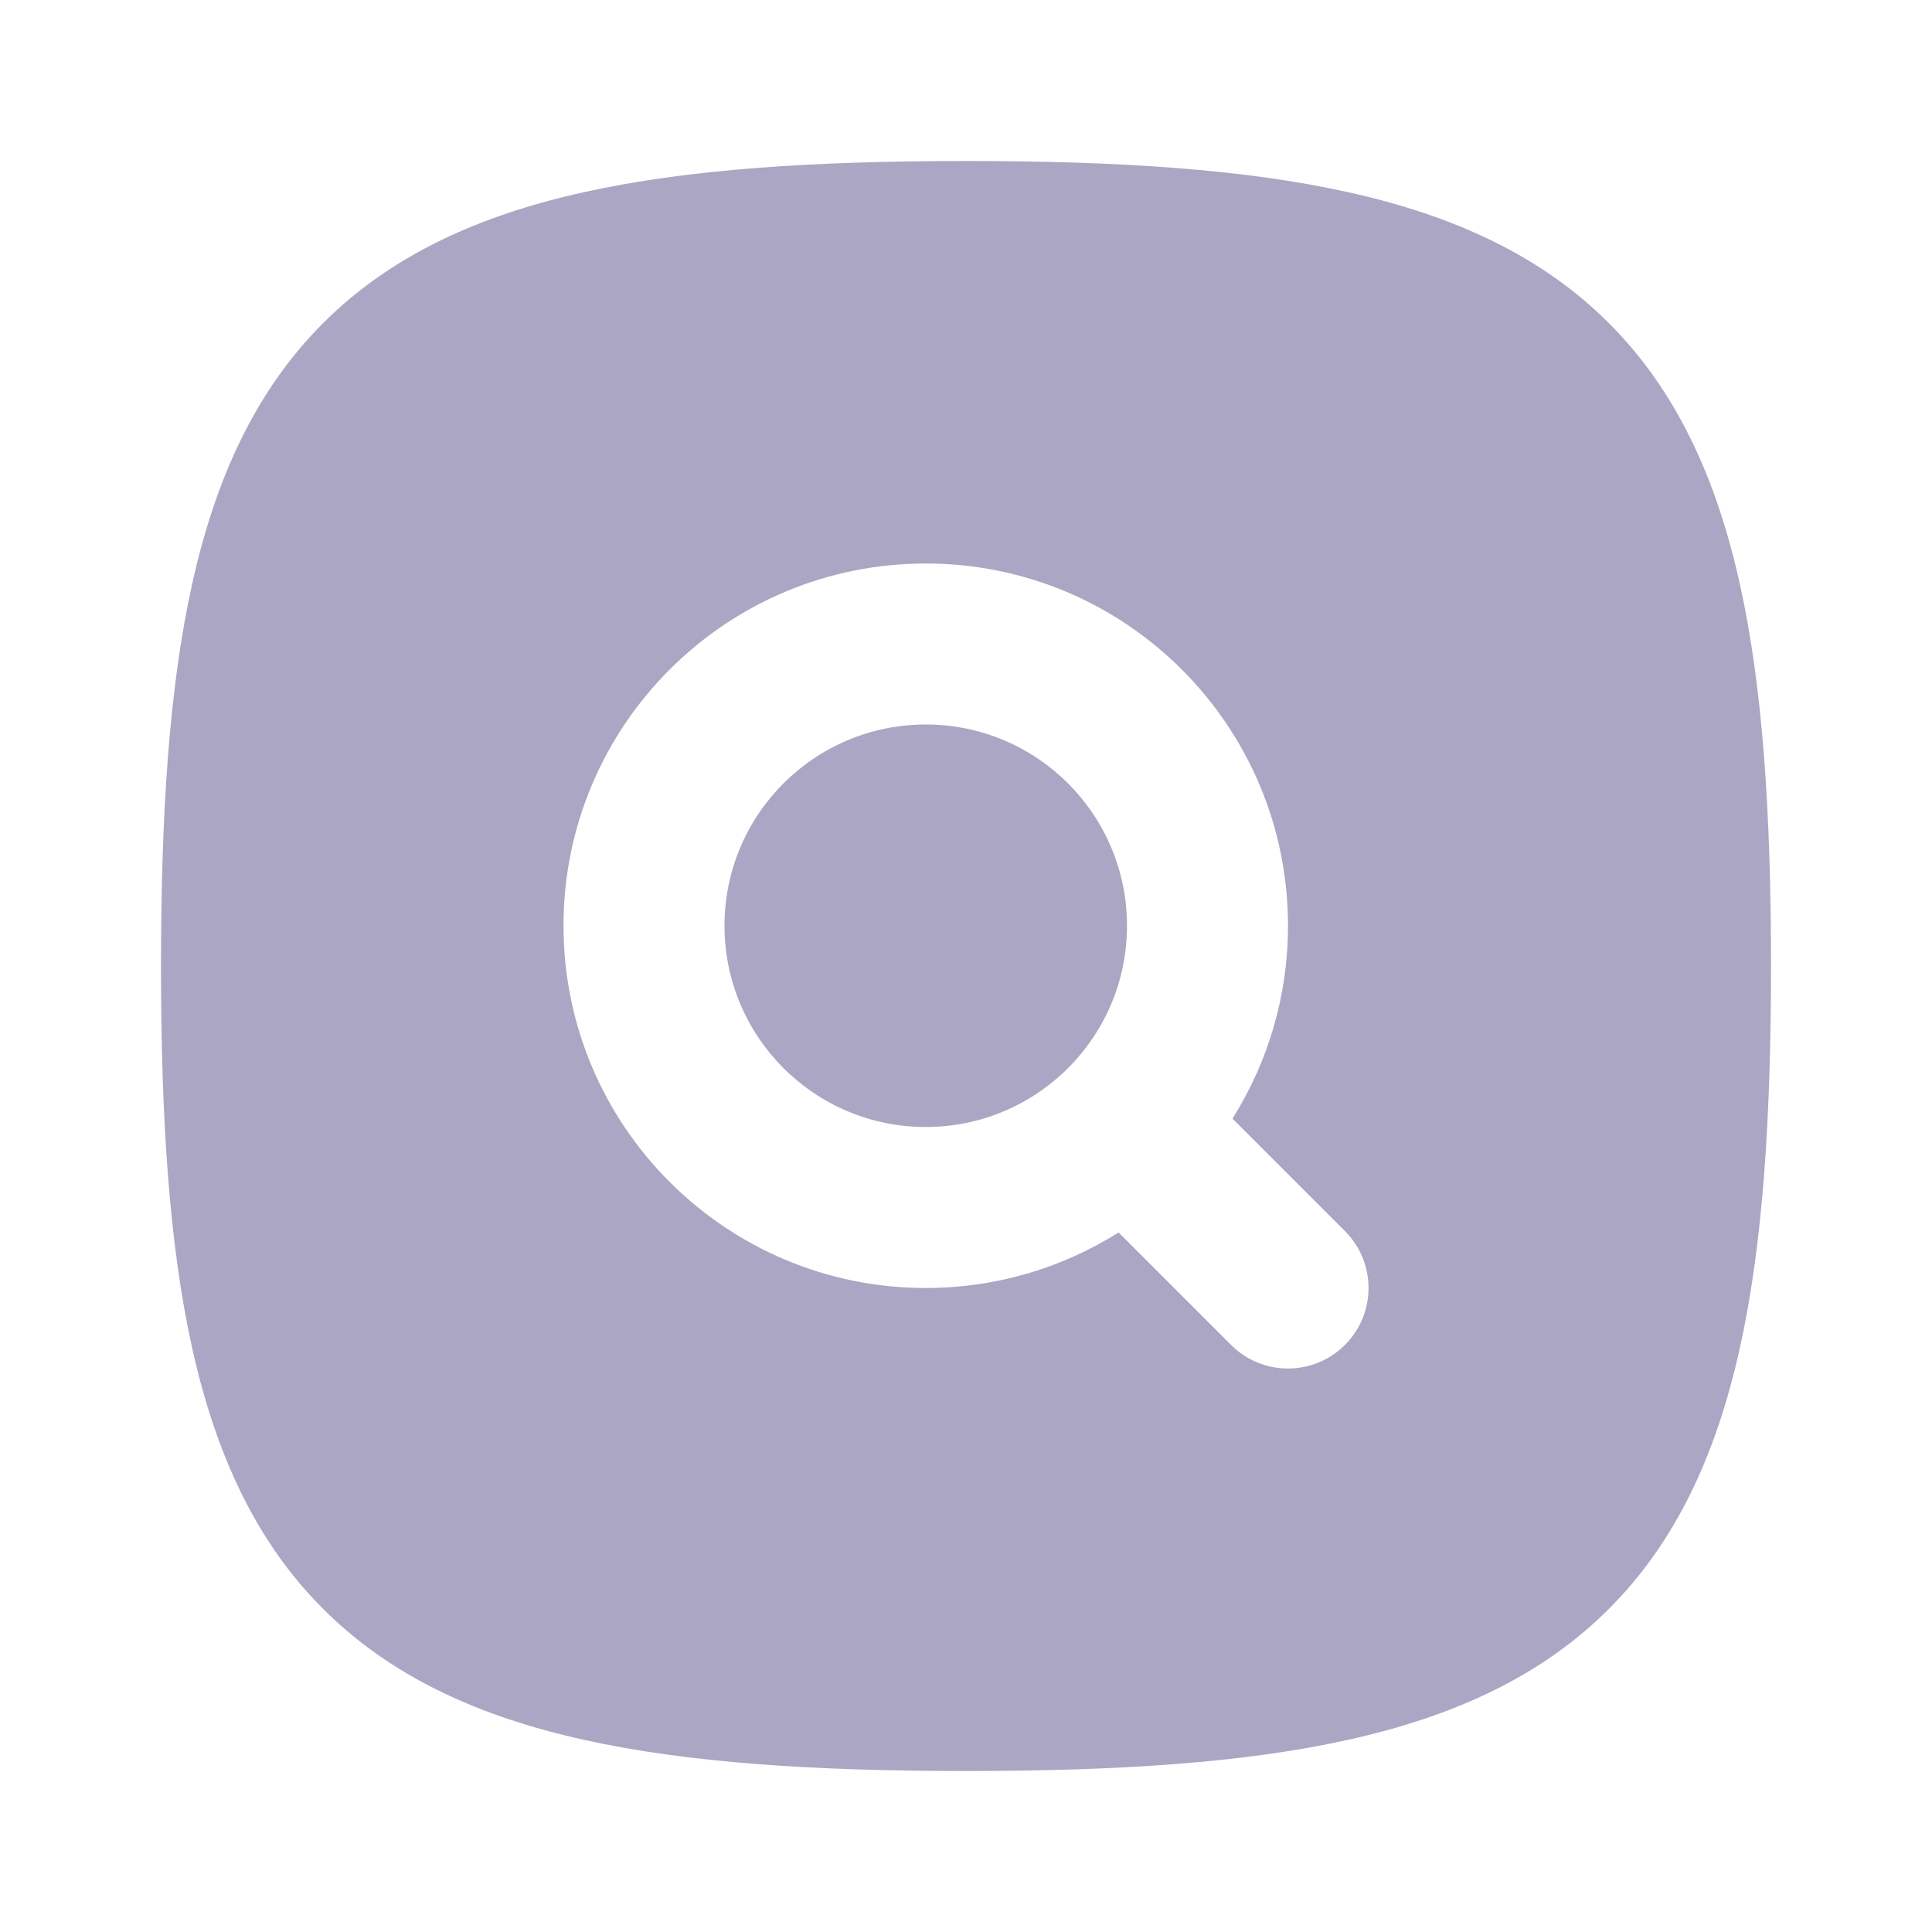
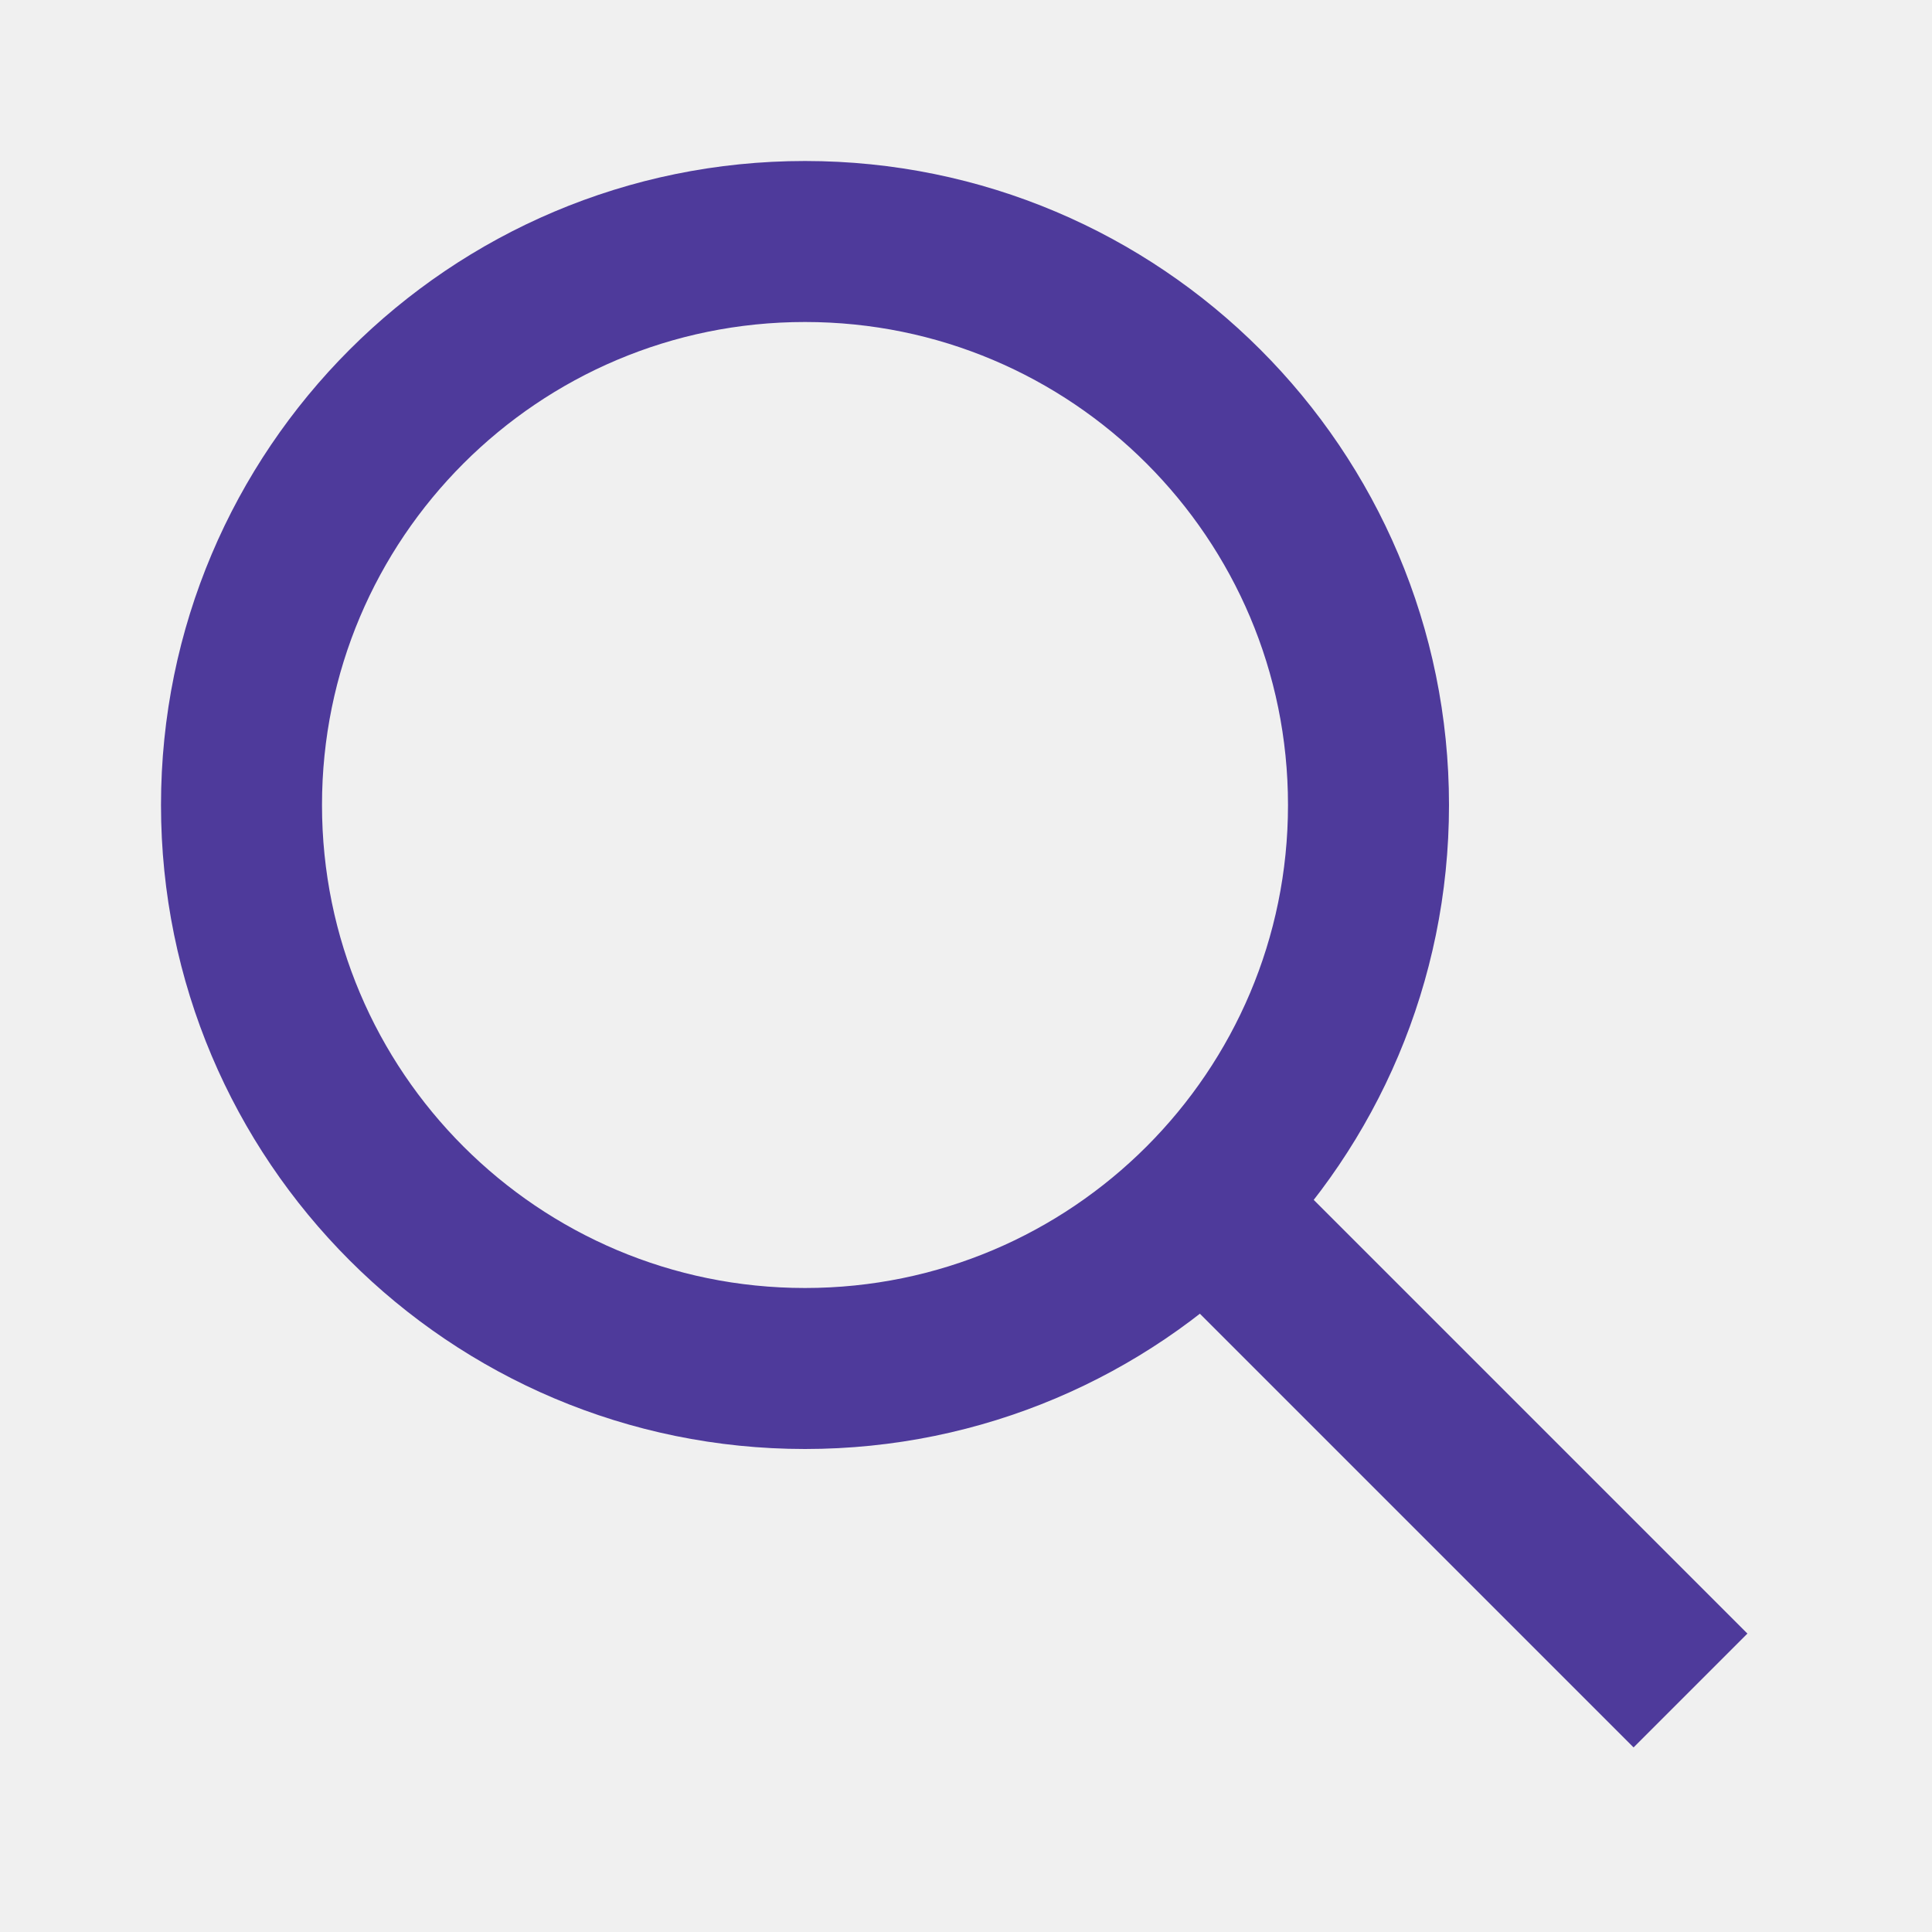
- <svg xmlns="http://www.w3.org/2000/svg" width="64px" height="64px" viewBox="0 0 24 24" fill="none" stroke="#ABA6C4" stroke-width="0">
-   <g id="SVGRepo_bgCarrier" stroke-width="0" />
-   <g id="SVGRepo_tracerCarrier" stroke-linecap="round" stroke-linejoin="round" />
-   <g id="SVGRepo_iconCarrier">
-     <rect width="24" height="24" fill="white" />
-     <path fill-rule="evenodd" clip-rule="evenodd" d="M7.25 2.388C8.549 2.099 10.124 2 12 2C13.876 2 15.451 2.099 16.75 2.388C18.06 2.679 19.149 3.176 19.986 4.014C20.824 4.851 21.321 5.94 21.612 7.25C21.901 8.549 22 10.124 22 12C22 13.876 21.901 15.451 21.612 16.75C21.321 18.06 20.824 19.149 19.986 19.986C19.149 20.824 18.06 21.321 16.75 21.612C15.451 21.901 13.876 22 12 22C10.124 22 8.549 21.901 7.25 21.612C5.94 21.321 4.851 20.824 4.014 19.986C3.176 19.149 2.679 18.06 2.388 16.75C2.099 15.451 2 13.876 2 12C2 10.124 2.099 8.549 2.388 7.25C2.679 5.94 3.176 4.851 4.014 4.014C4.851 3.176 5.94 2.679 7.25 2.388ZM9 11.5C9 10.119 10.119 9 11.5 9C12.881 9 14 10.119 14 11.5C14 12.881 12.881 14 11.5 14C10.119 14 9 12.881 9 11.5ZM11.5 7C9.015 7 7 9.015 7 11.5C7 13.985 9.015 16 11.5 16C12.38 16 13.202 15.747 13.896 15.31L15.293 16.707C15.683 17.098 16.317 17.098 16.707 16.707C17.098 16.317 17.098 15.683 16.707 15.293L15.31 13.896C15.747 13.202 16 12.38 16 11.5C16 9.015 13.985 7 11.5 7Z" fill="#ABA6C4" />
-   </g>
+ <svg xmlns="http://www.w3.org/2000/svg" width="800px" height="800px" viewBox="0 0 24 24" fill="none">
+   <path d="M15 15L21 21" stroke="#4E3A9B" stroke-width="2" />
+   <path d="M17 10C17 13.866 13.866 17 10 17C6.134 17 3 13.866 3 10C3 6.134 6.134 3 10 3C13.866 3 17 6.134 17 10Z" stroke="#4E3A9B" stroke-width="2" />
</svg>
